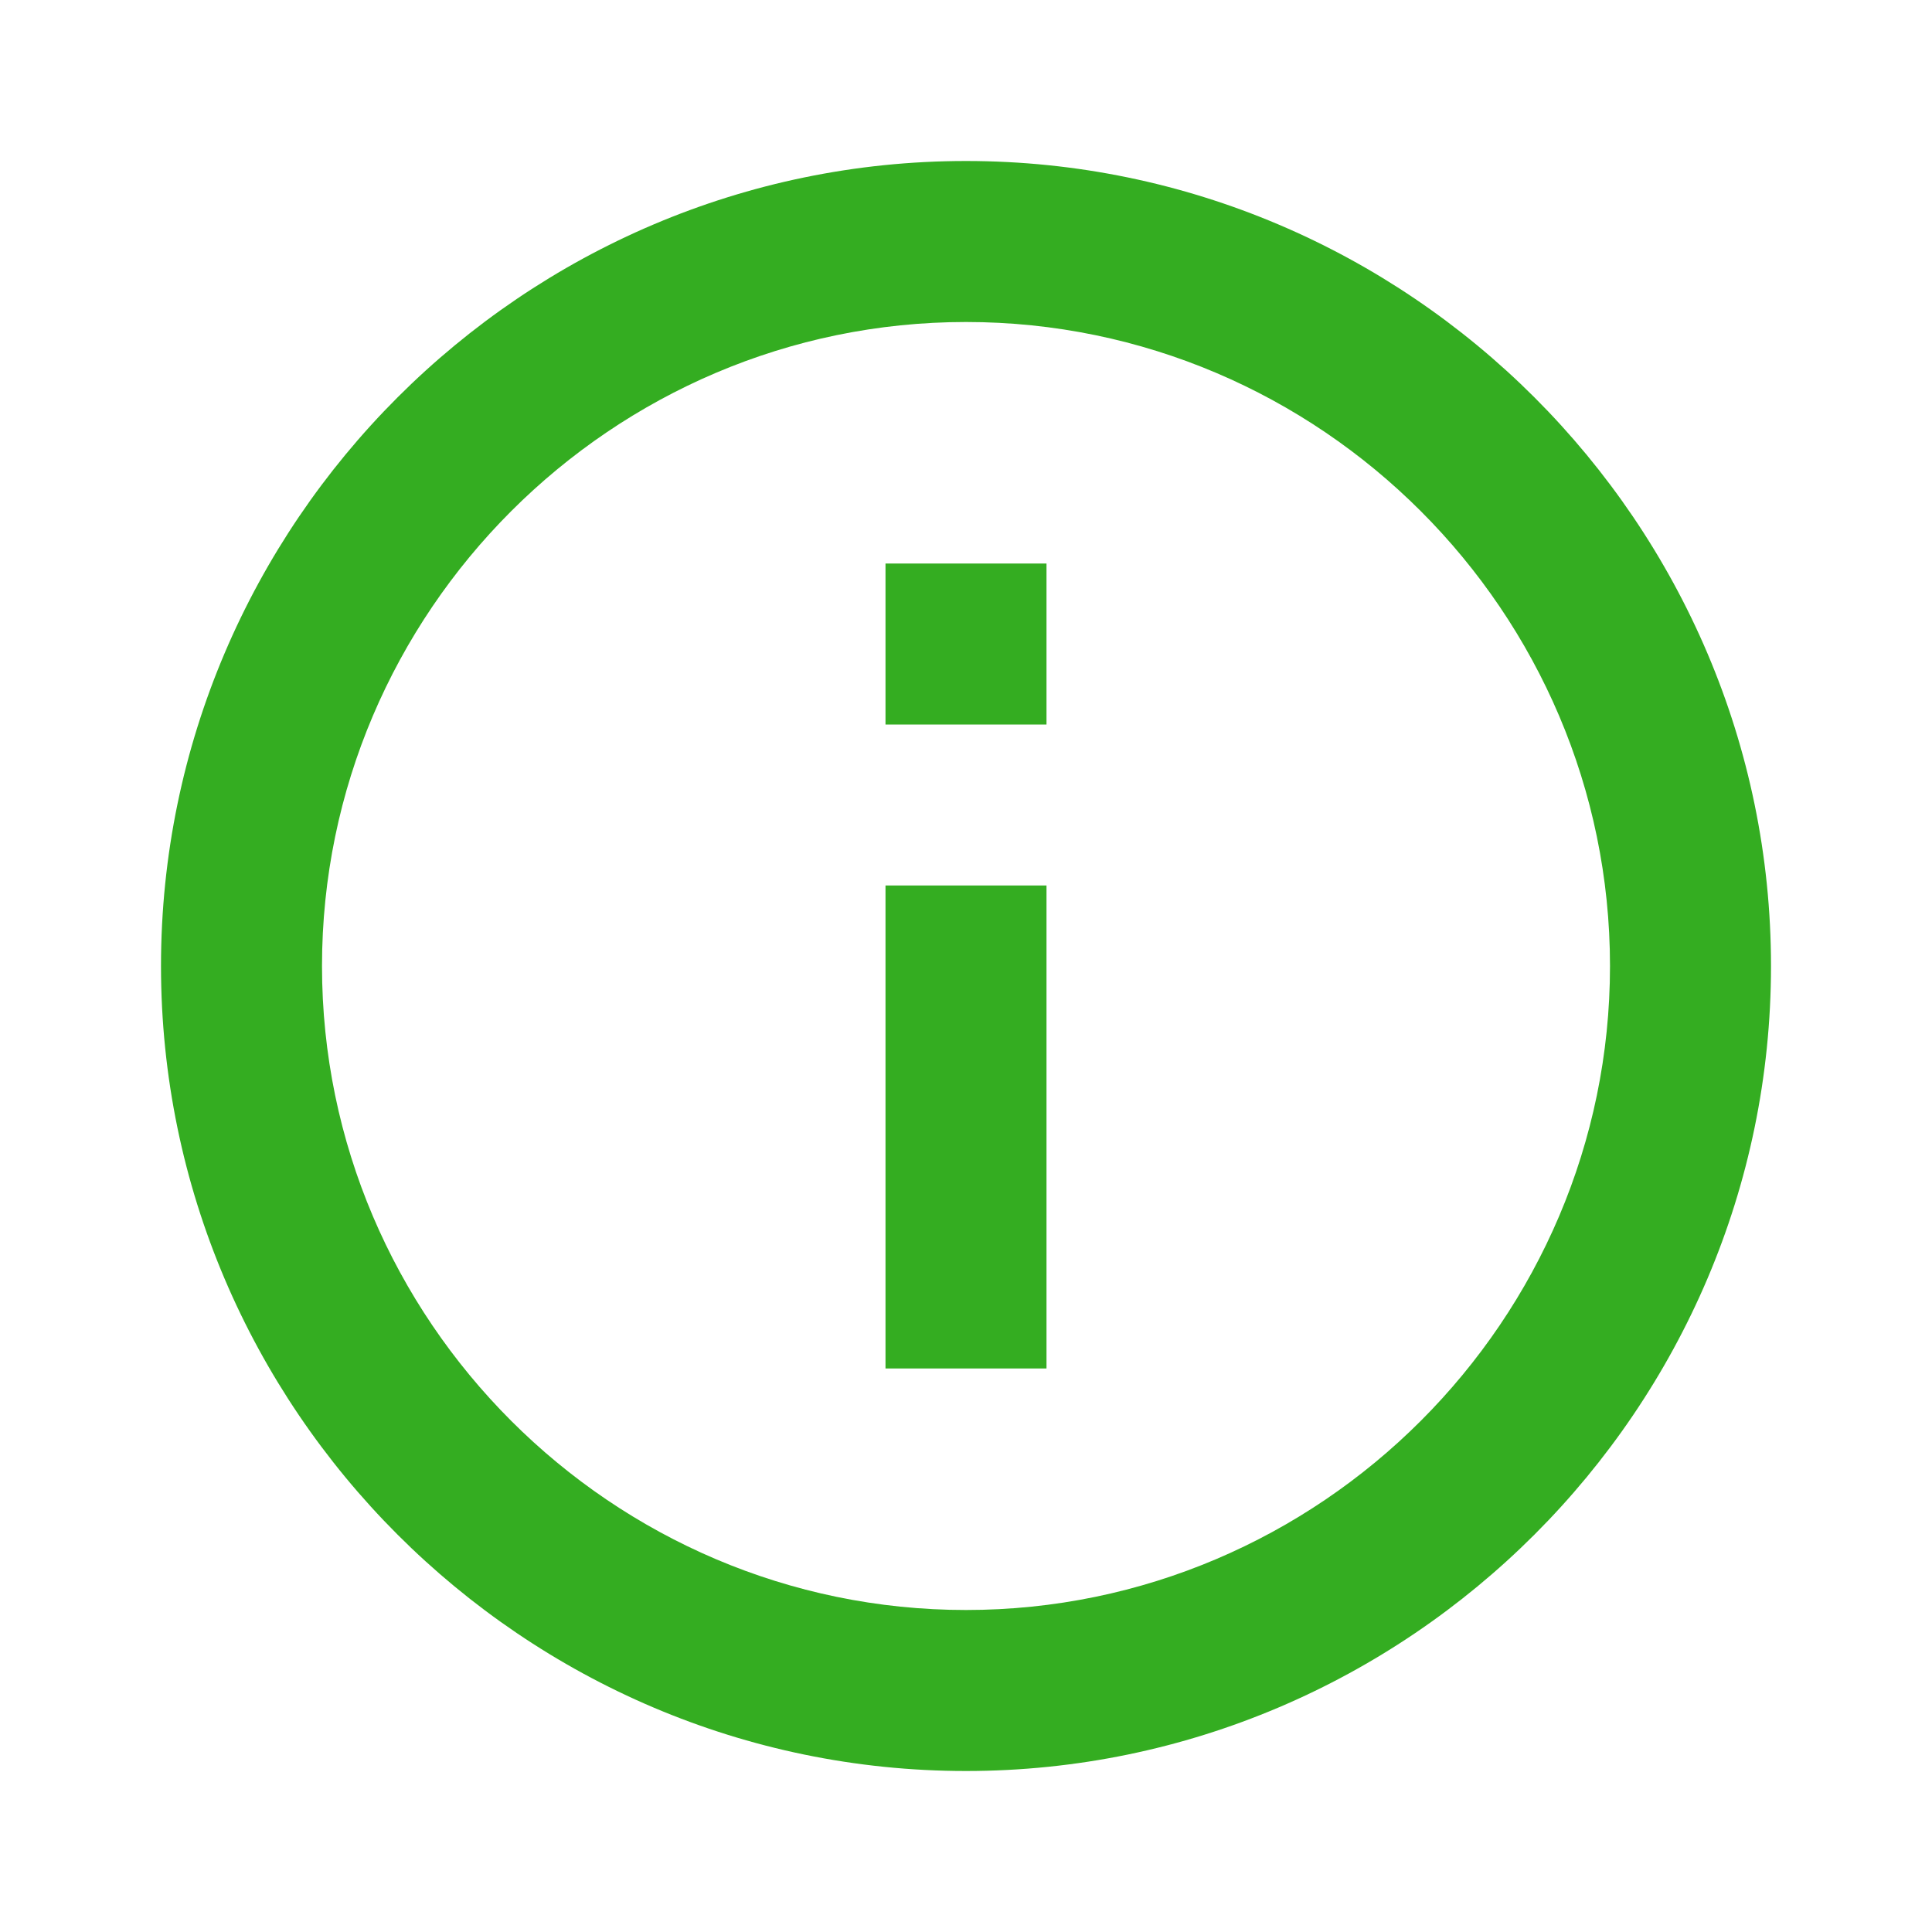
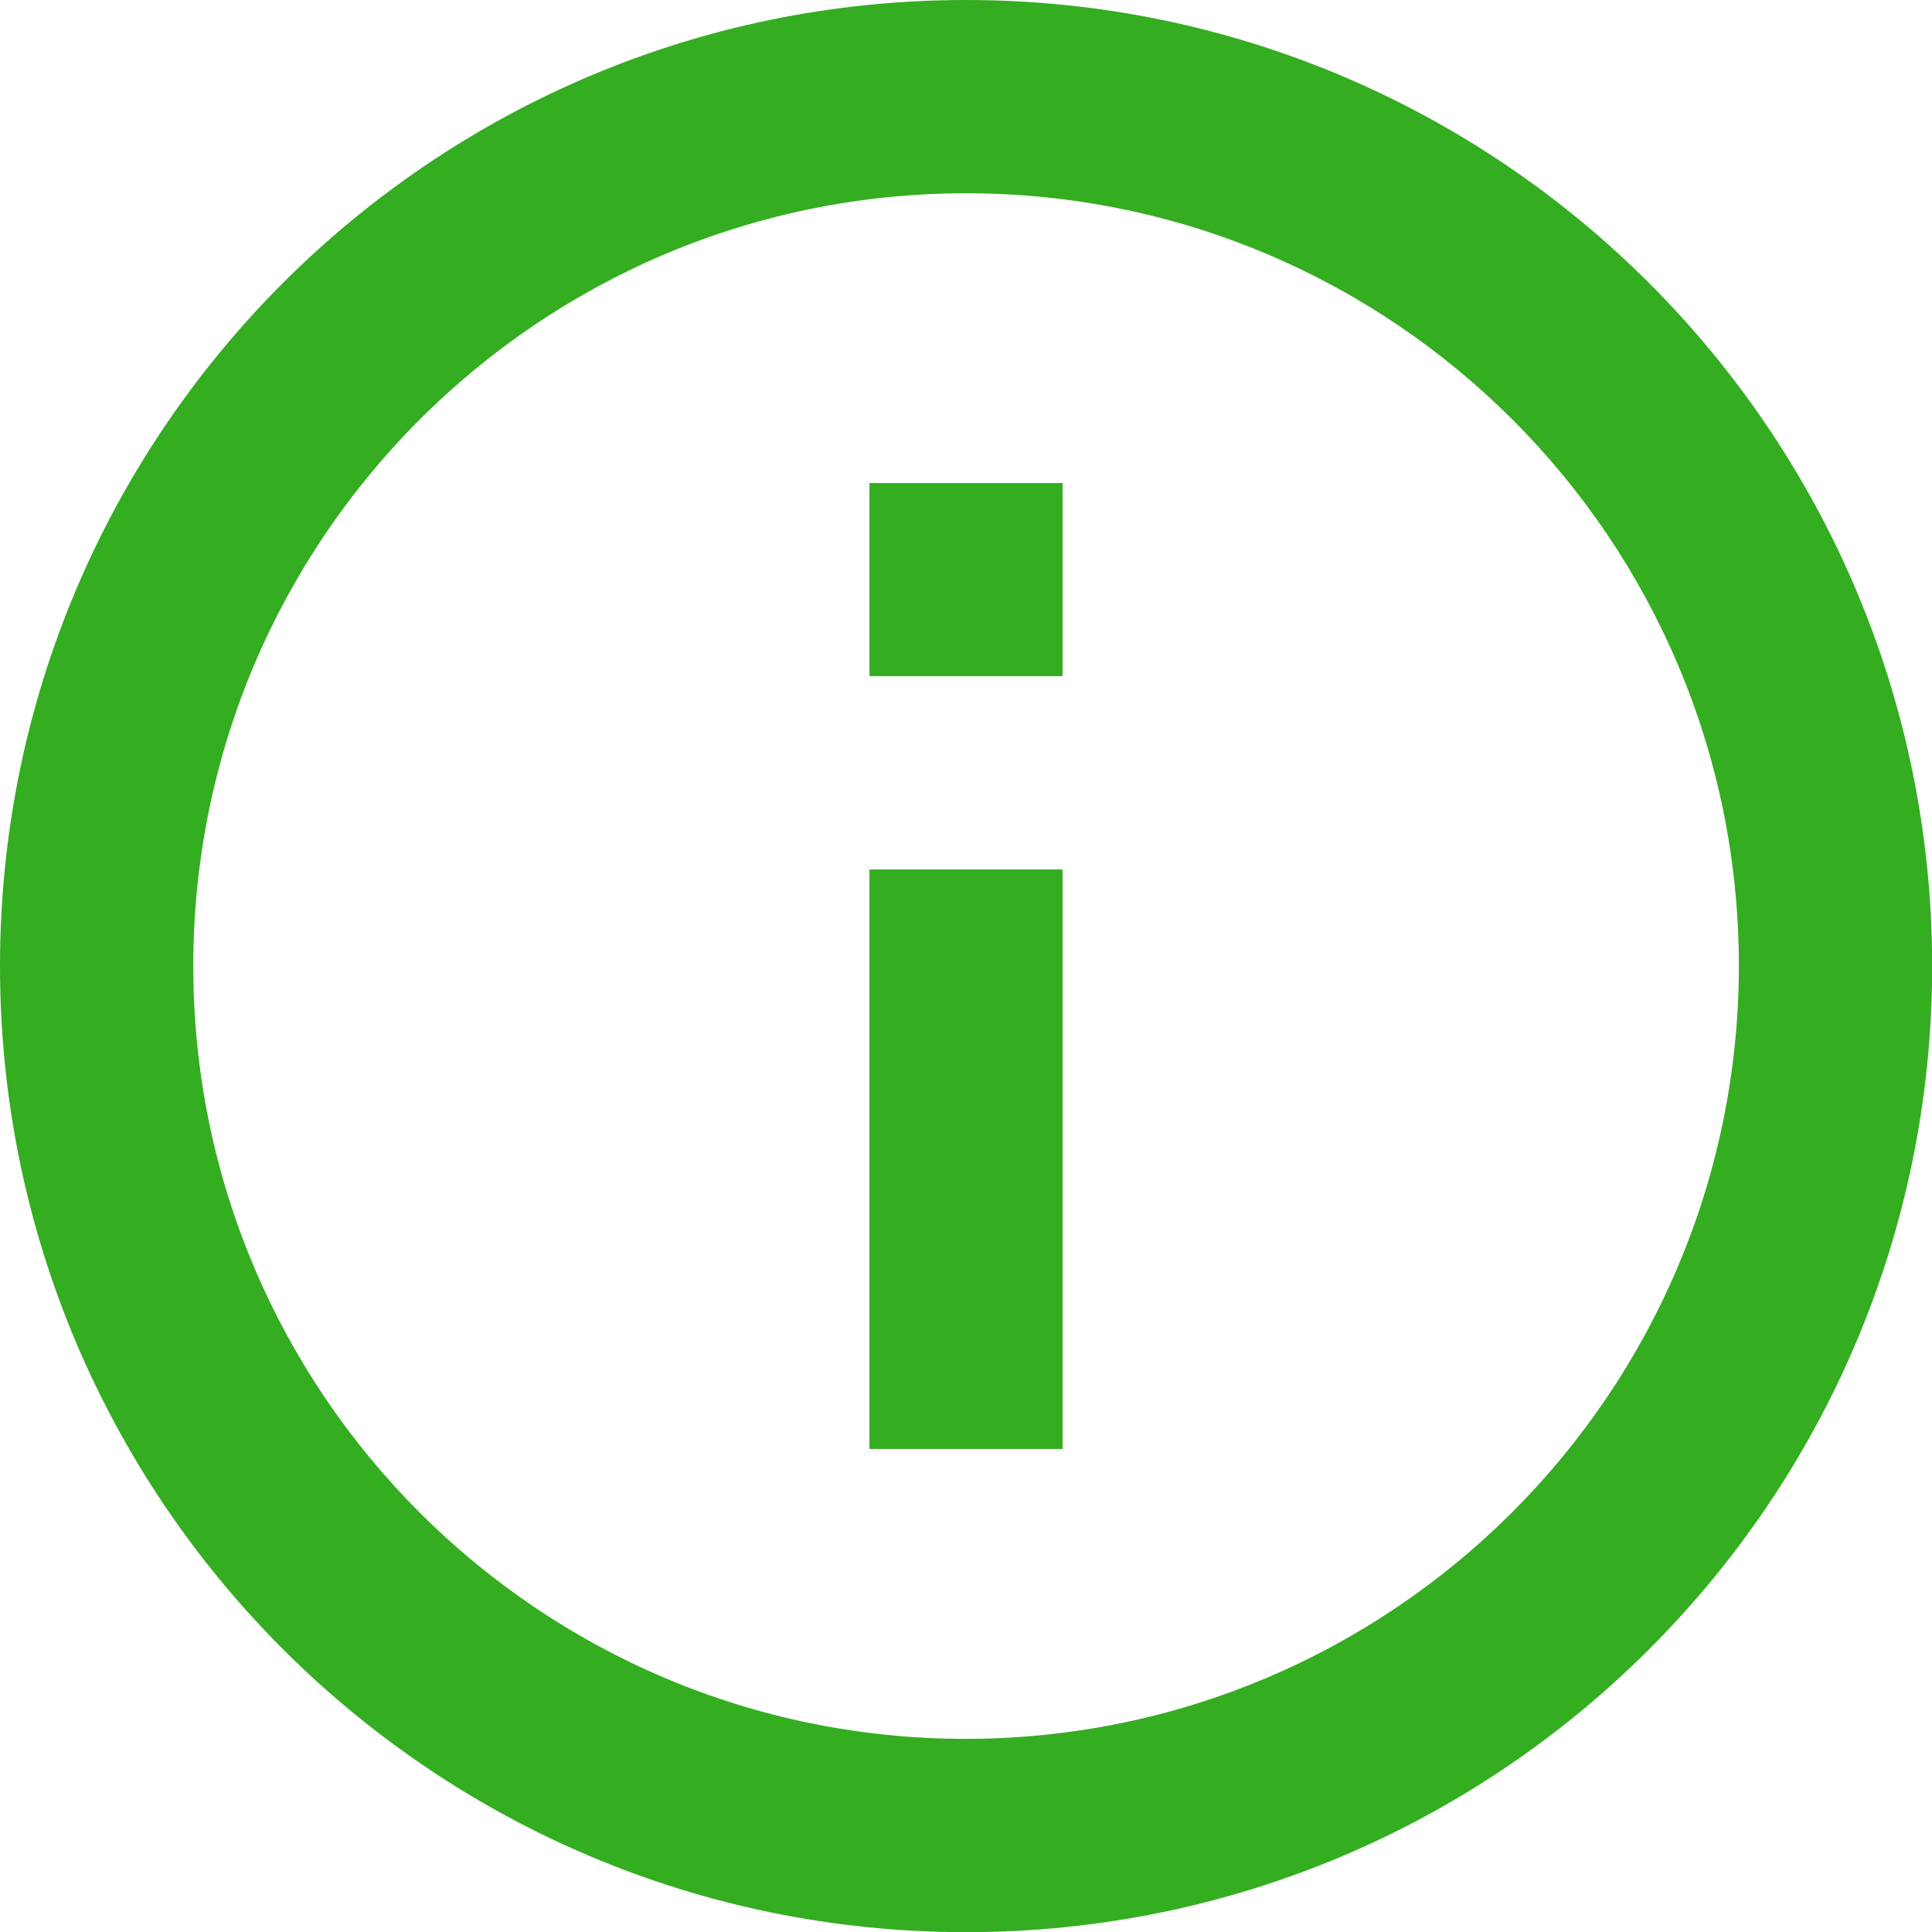
- <svg xmlns="http://www.w3.org/2000/svg" version="1.1" id="Layer_1" x="0px" y="0px" viewBox="0 0 24 24" style="enable-background:new 0 0 24 24;" xml:space="preserve">
-   <style type="text/css">
- 	.st0{fill:none;}
- 	.st1{fill:#34AD21;}
- </style>
-   <path class="st0" d="M0,0h24v24H0V0z" />
-   <path class="st1" d="M11,17h2v-6h-2V17z M12,2C6.5,2,2,6.5,2,12s4.5,10,10,10s10-4.5,10-10S17.5,2,12,2z M12,20c-4.4,0-8-3.6-8-8  s3.6-8,8-8s8,3.6,8,8S16.4,20,12,20z M11,9h2V7h-2V9z" />
+ <svg xmlns="http://www.w3.org/2000/svg" viewBox="0 0 128.75 128.75">
+   <defs>
+     <style>.cls-1{fill:#34ad21;}</style>
+   </defs>
+   <g id="Layer_2" data-name="Layer 2">
+     <g id="Layer_1-2" data-name="Layer 1">
+       <path class="cls-1" d="M57.94,96.56H70.81V57.94H57.94ZM64.38,0a64.38,64.38,0,1,0,64.38,64.38A64.4,64.4,0,0,0,64.38,0Zm0,115.88a51.5,51.5,0,1,1,51.5-51.5A51.57,51.57,0,0,1,64.38,115.88ZM57.94,45.06H70.81V32.19H57.94Z" />
+     </g>
+   </g>
</svg>
